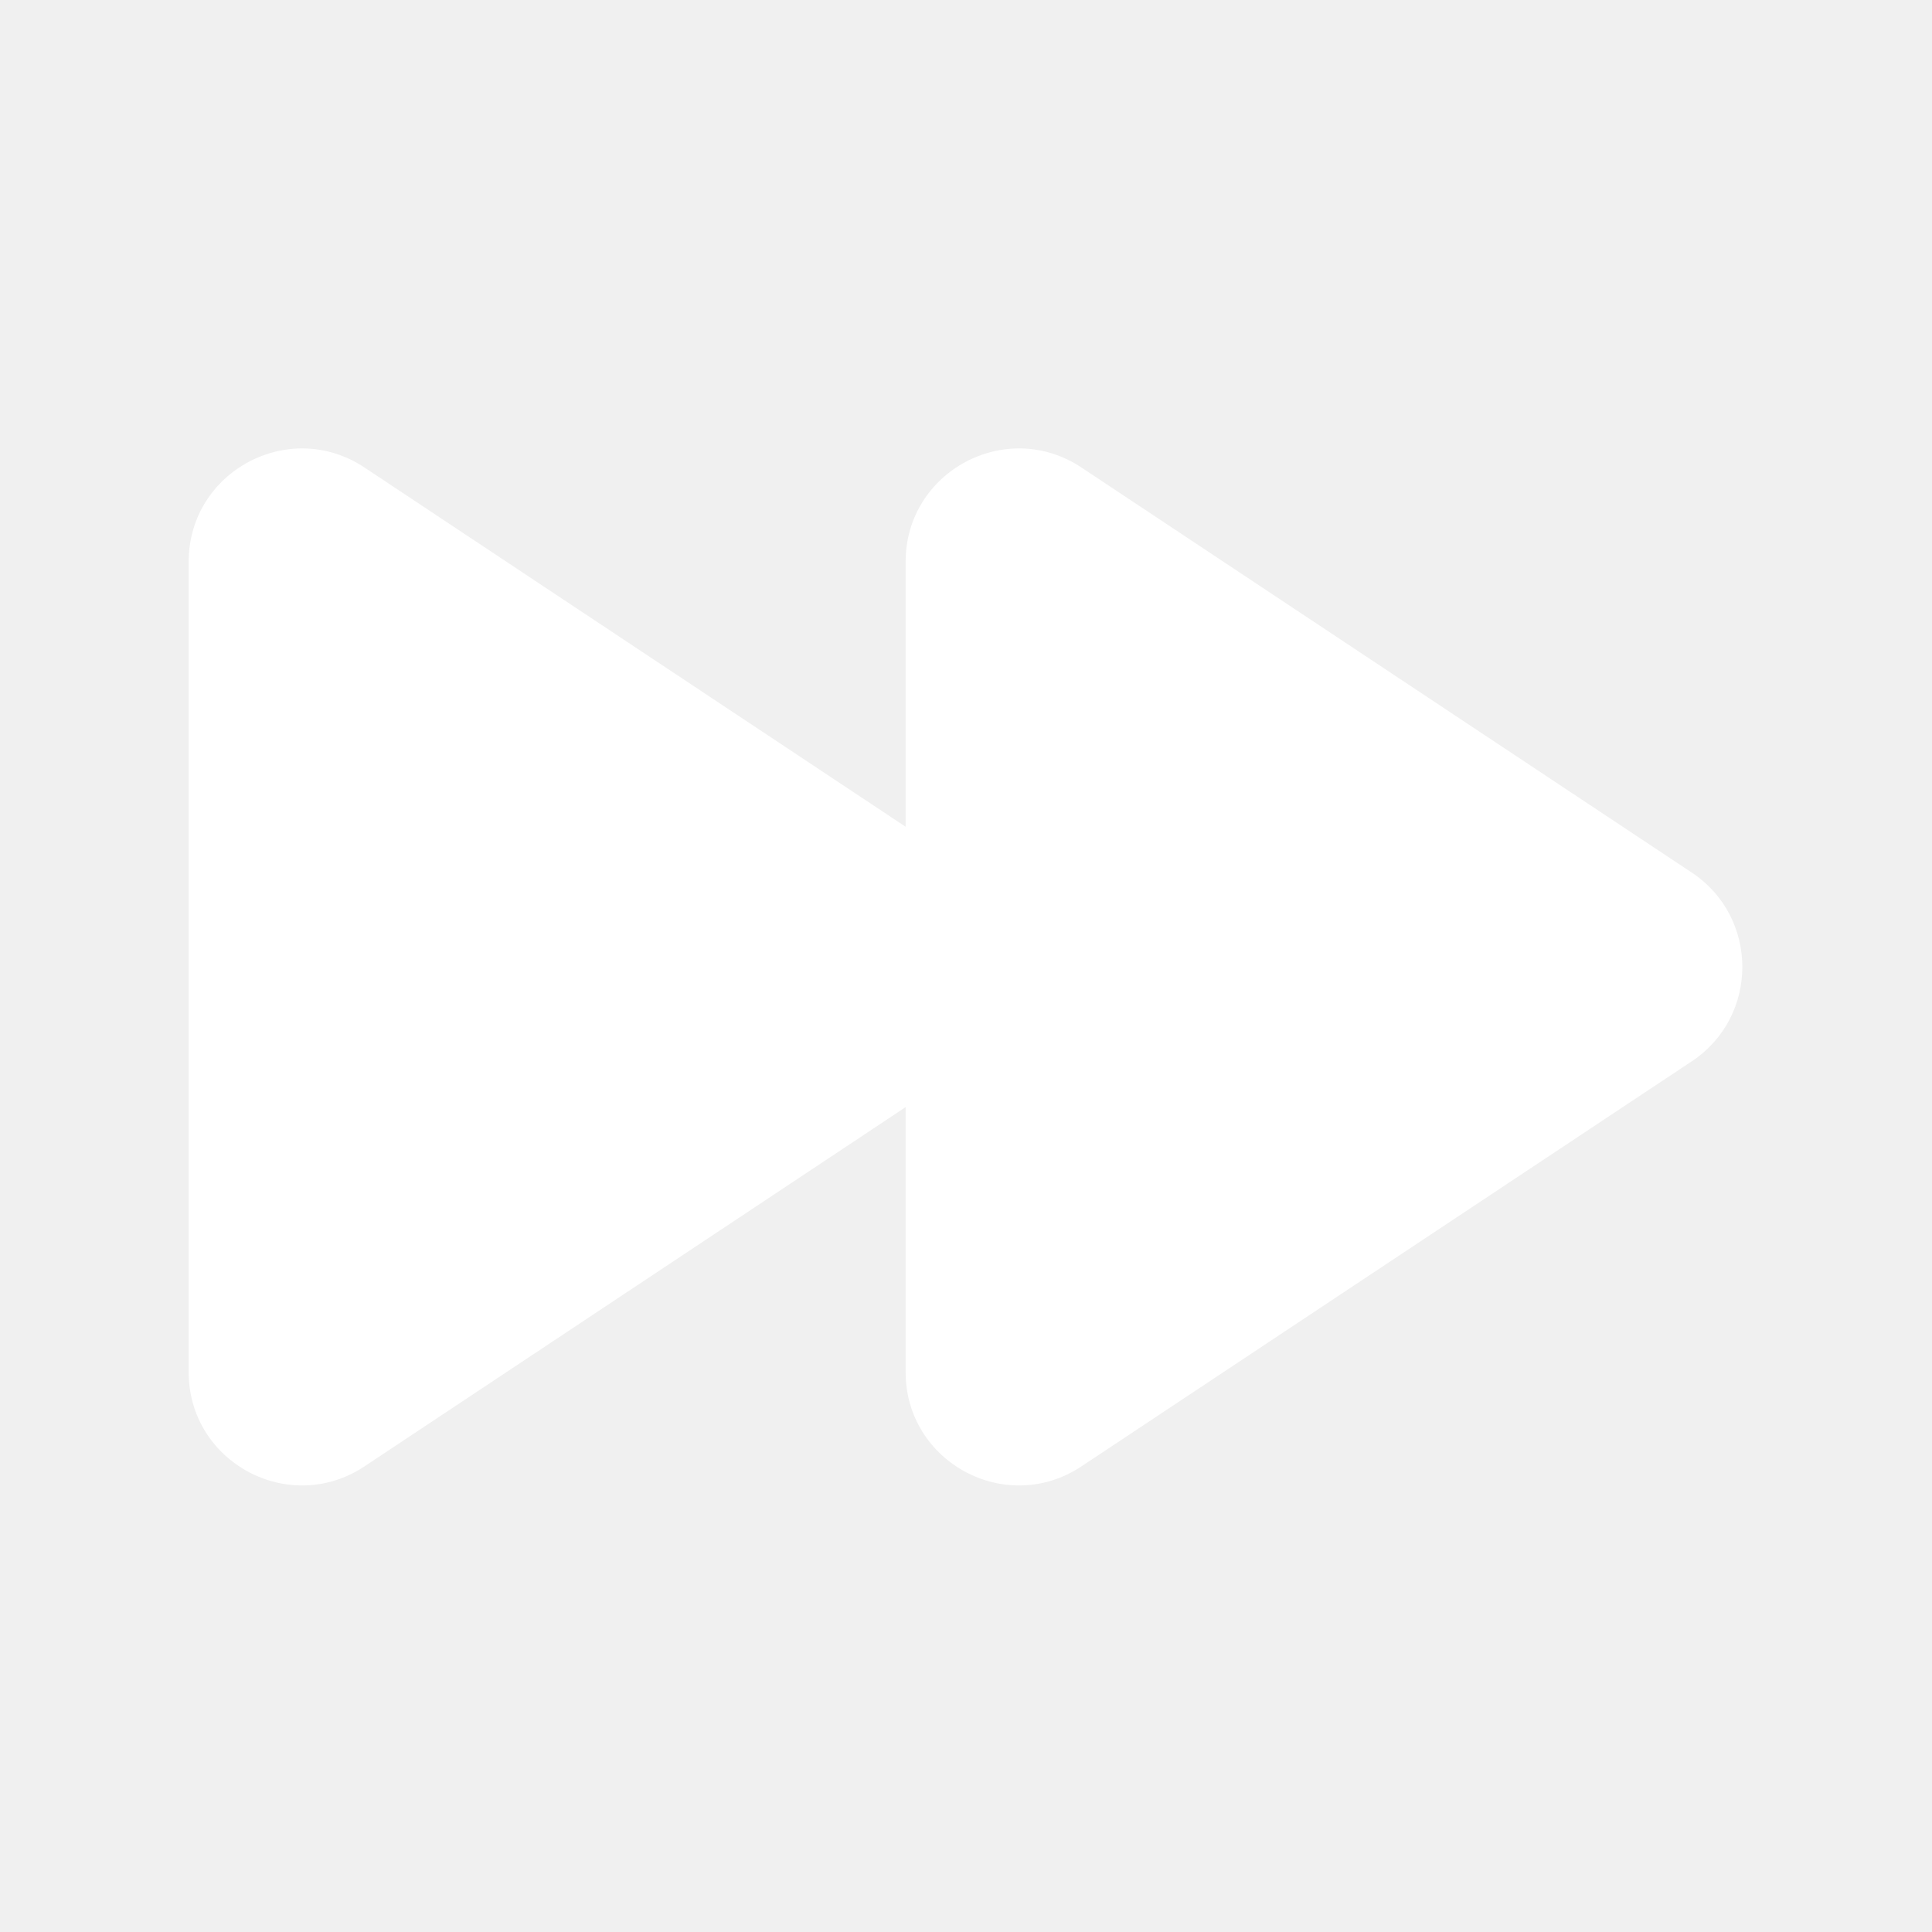
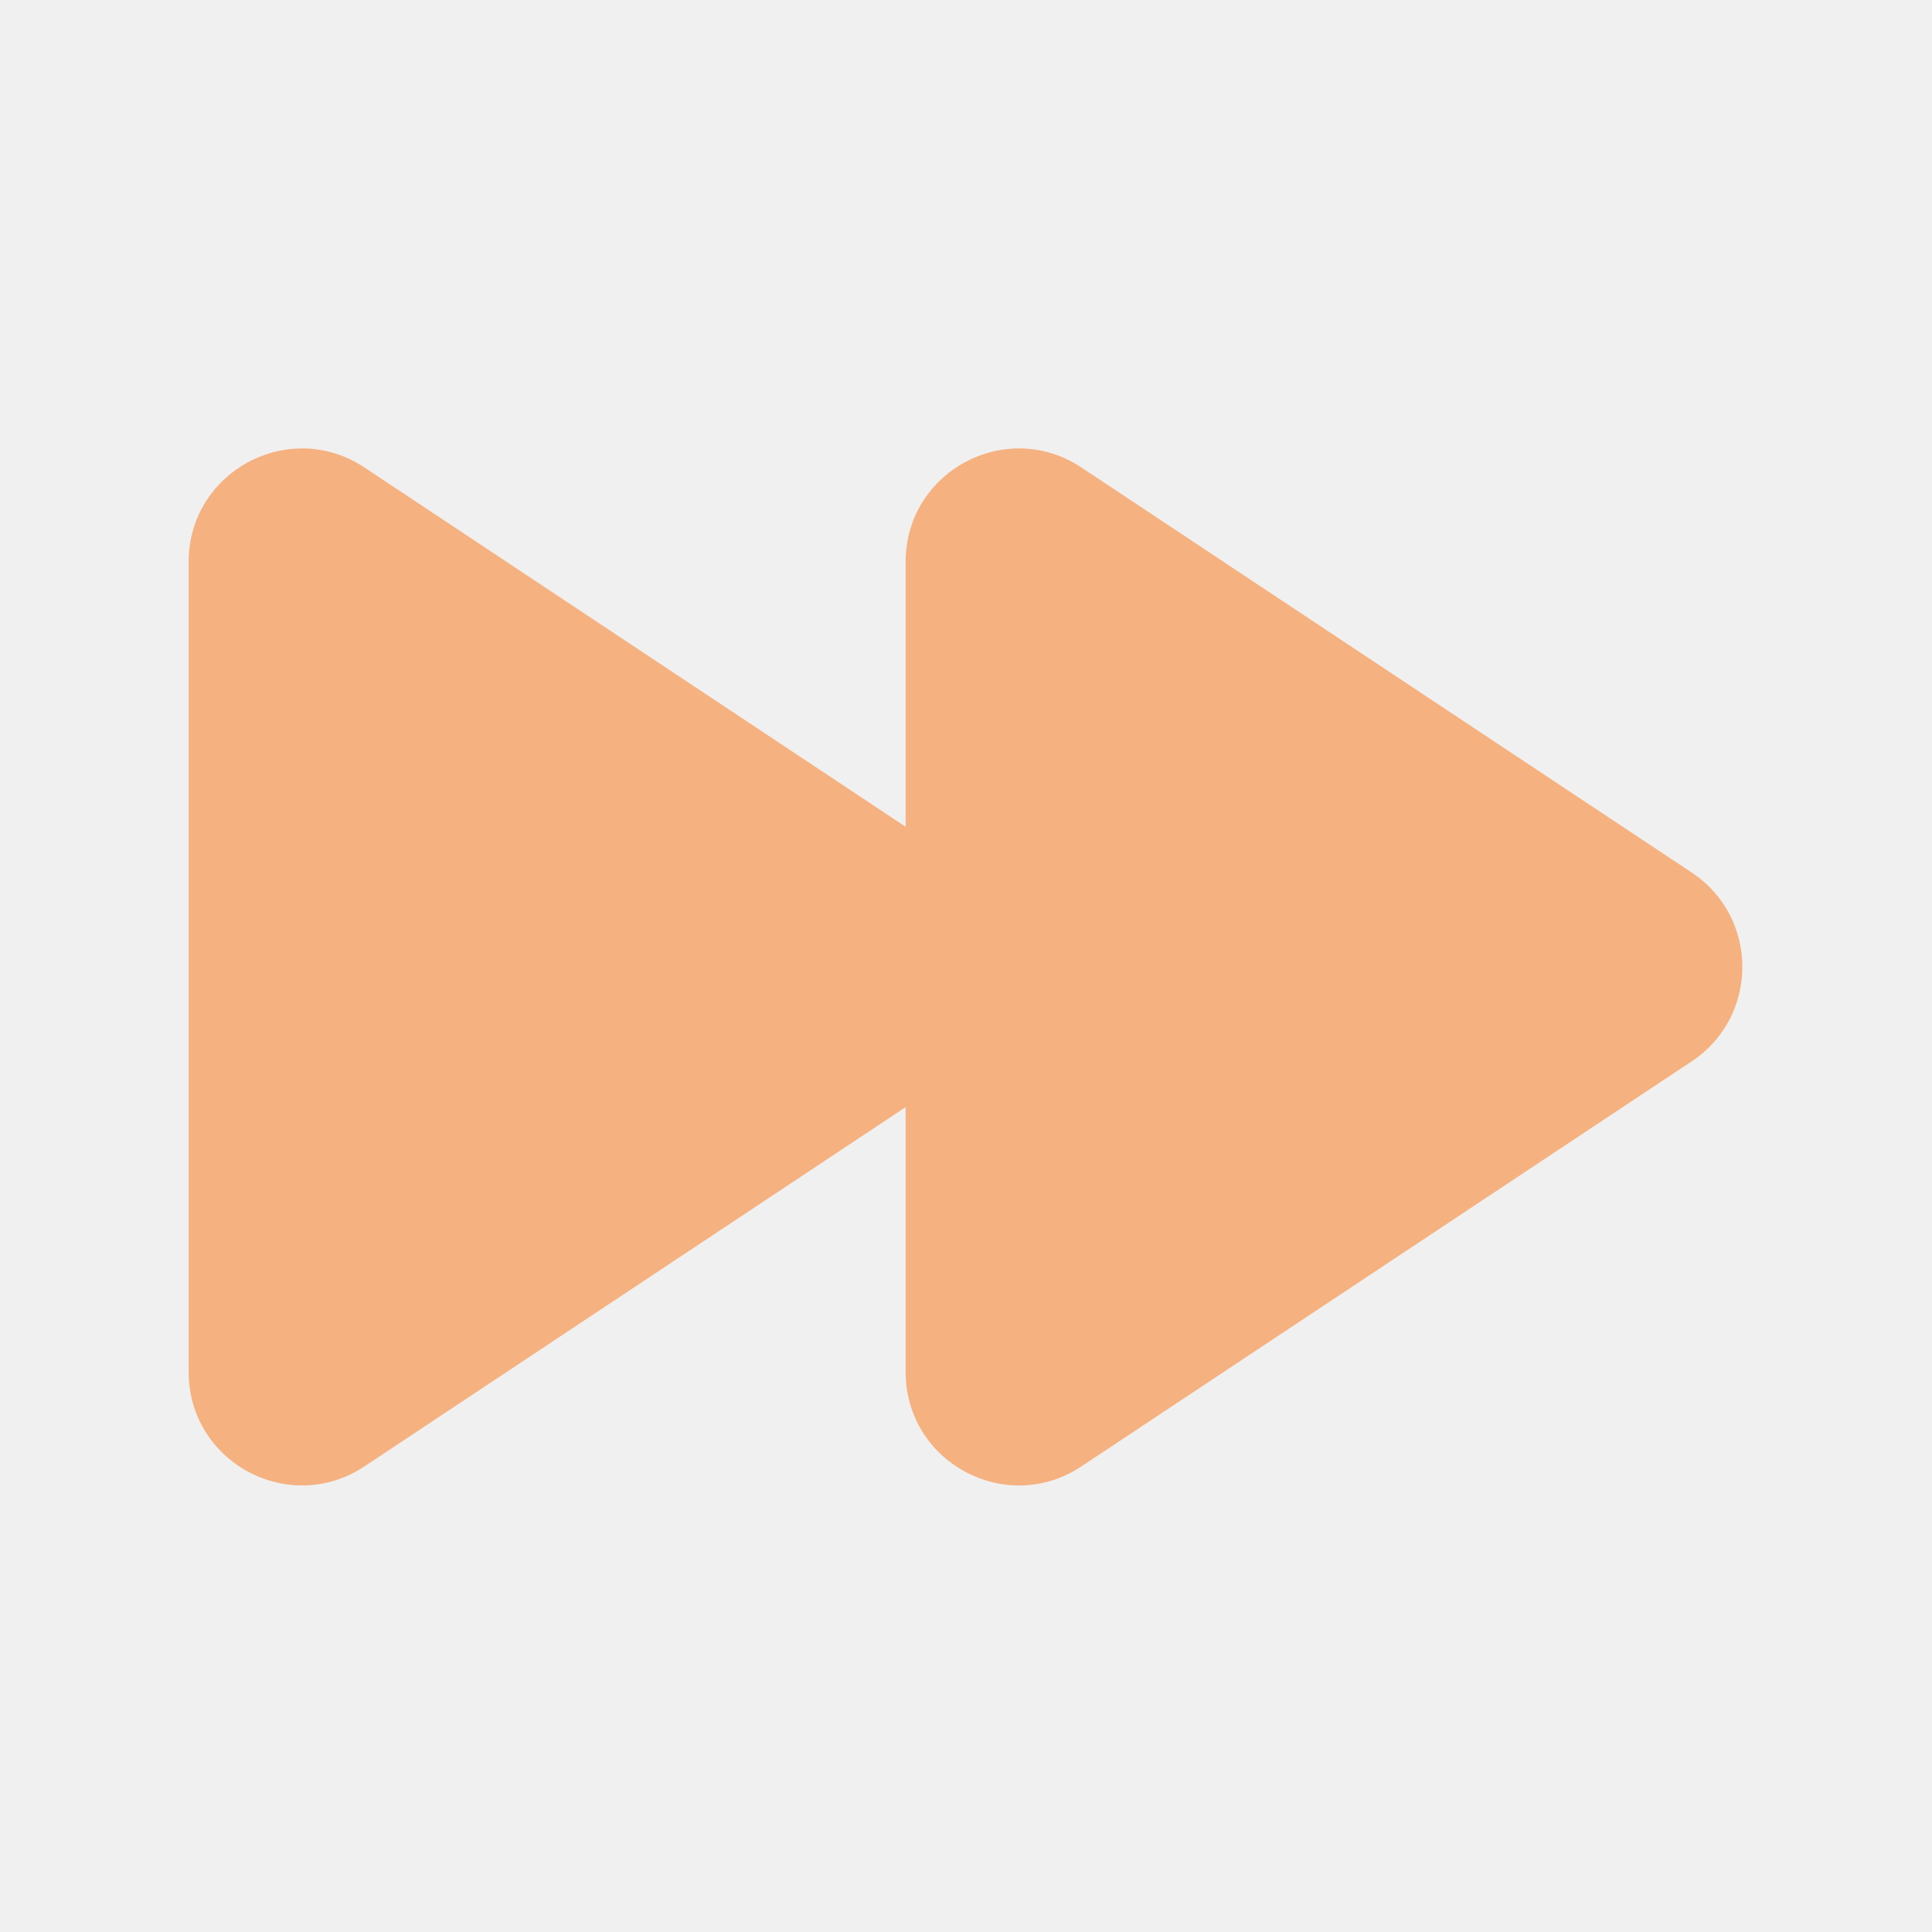
- <svg xmlns="http://www.w3.org/2000/svg" t="1722852242574" class="icon" viewBox="0 0 1024 1024" version="1.1" p-id="1220" width="16" height="16">
-   <path d="M896.7 462.5L573.2 247.8c-39.9-26.5-93.2 2.1-93.2 50v140.4L193.2 247.8c-39.9-26.5-93.2 2.1-93.2 50v429.4c0 47.9 53.3 76.5 93.2 50L480 586.8v140.4c0 47.9 53.3 76.5 93.2 50l323.5-214.7c35.7-23.7 35.7-76.3 0-100z" fill="#ffffff" p-id="1221" />
+ <svg xmlns="http://www.w3.org/2000/svg" t="1722909052874" class="icon" viewBox="0 0 1024 1024" version="1.1" p-id="1587" width="16" height="16">
+   <path d="M896.7 462.5L573.2 247.8c-39.9-26.5-93.2 2.1-93.2 50v140.4L193.2 247.8c-39.9-26.5-93.2 2.1-93.2 50v429.4c0 47.9 53.3 76.5 93.2 50L480 586.8v140.4c0 47.9 53.3 76.5 93.2 50l323.5-214.7c35.7-23.7 35.7-76.3 0-100z" fill="#f6b181" p-id="1588" />
</svg>
